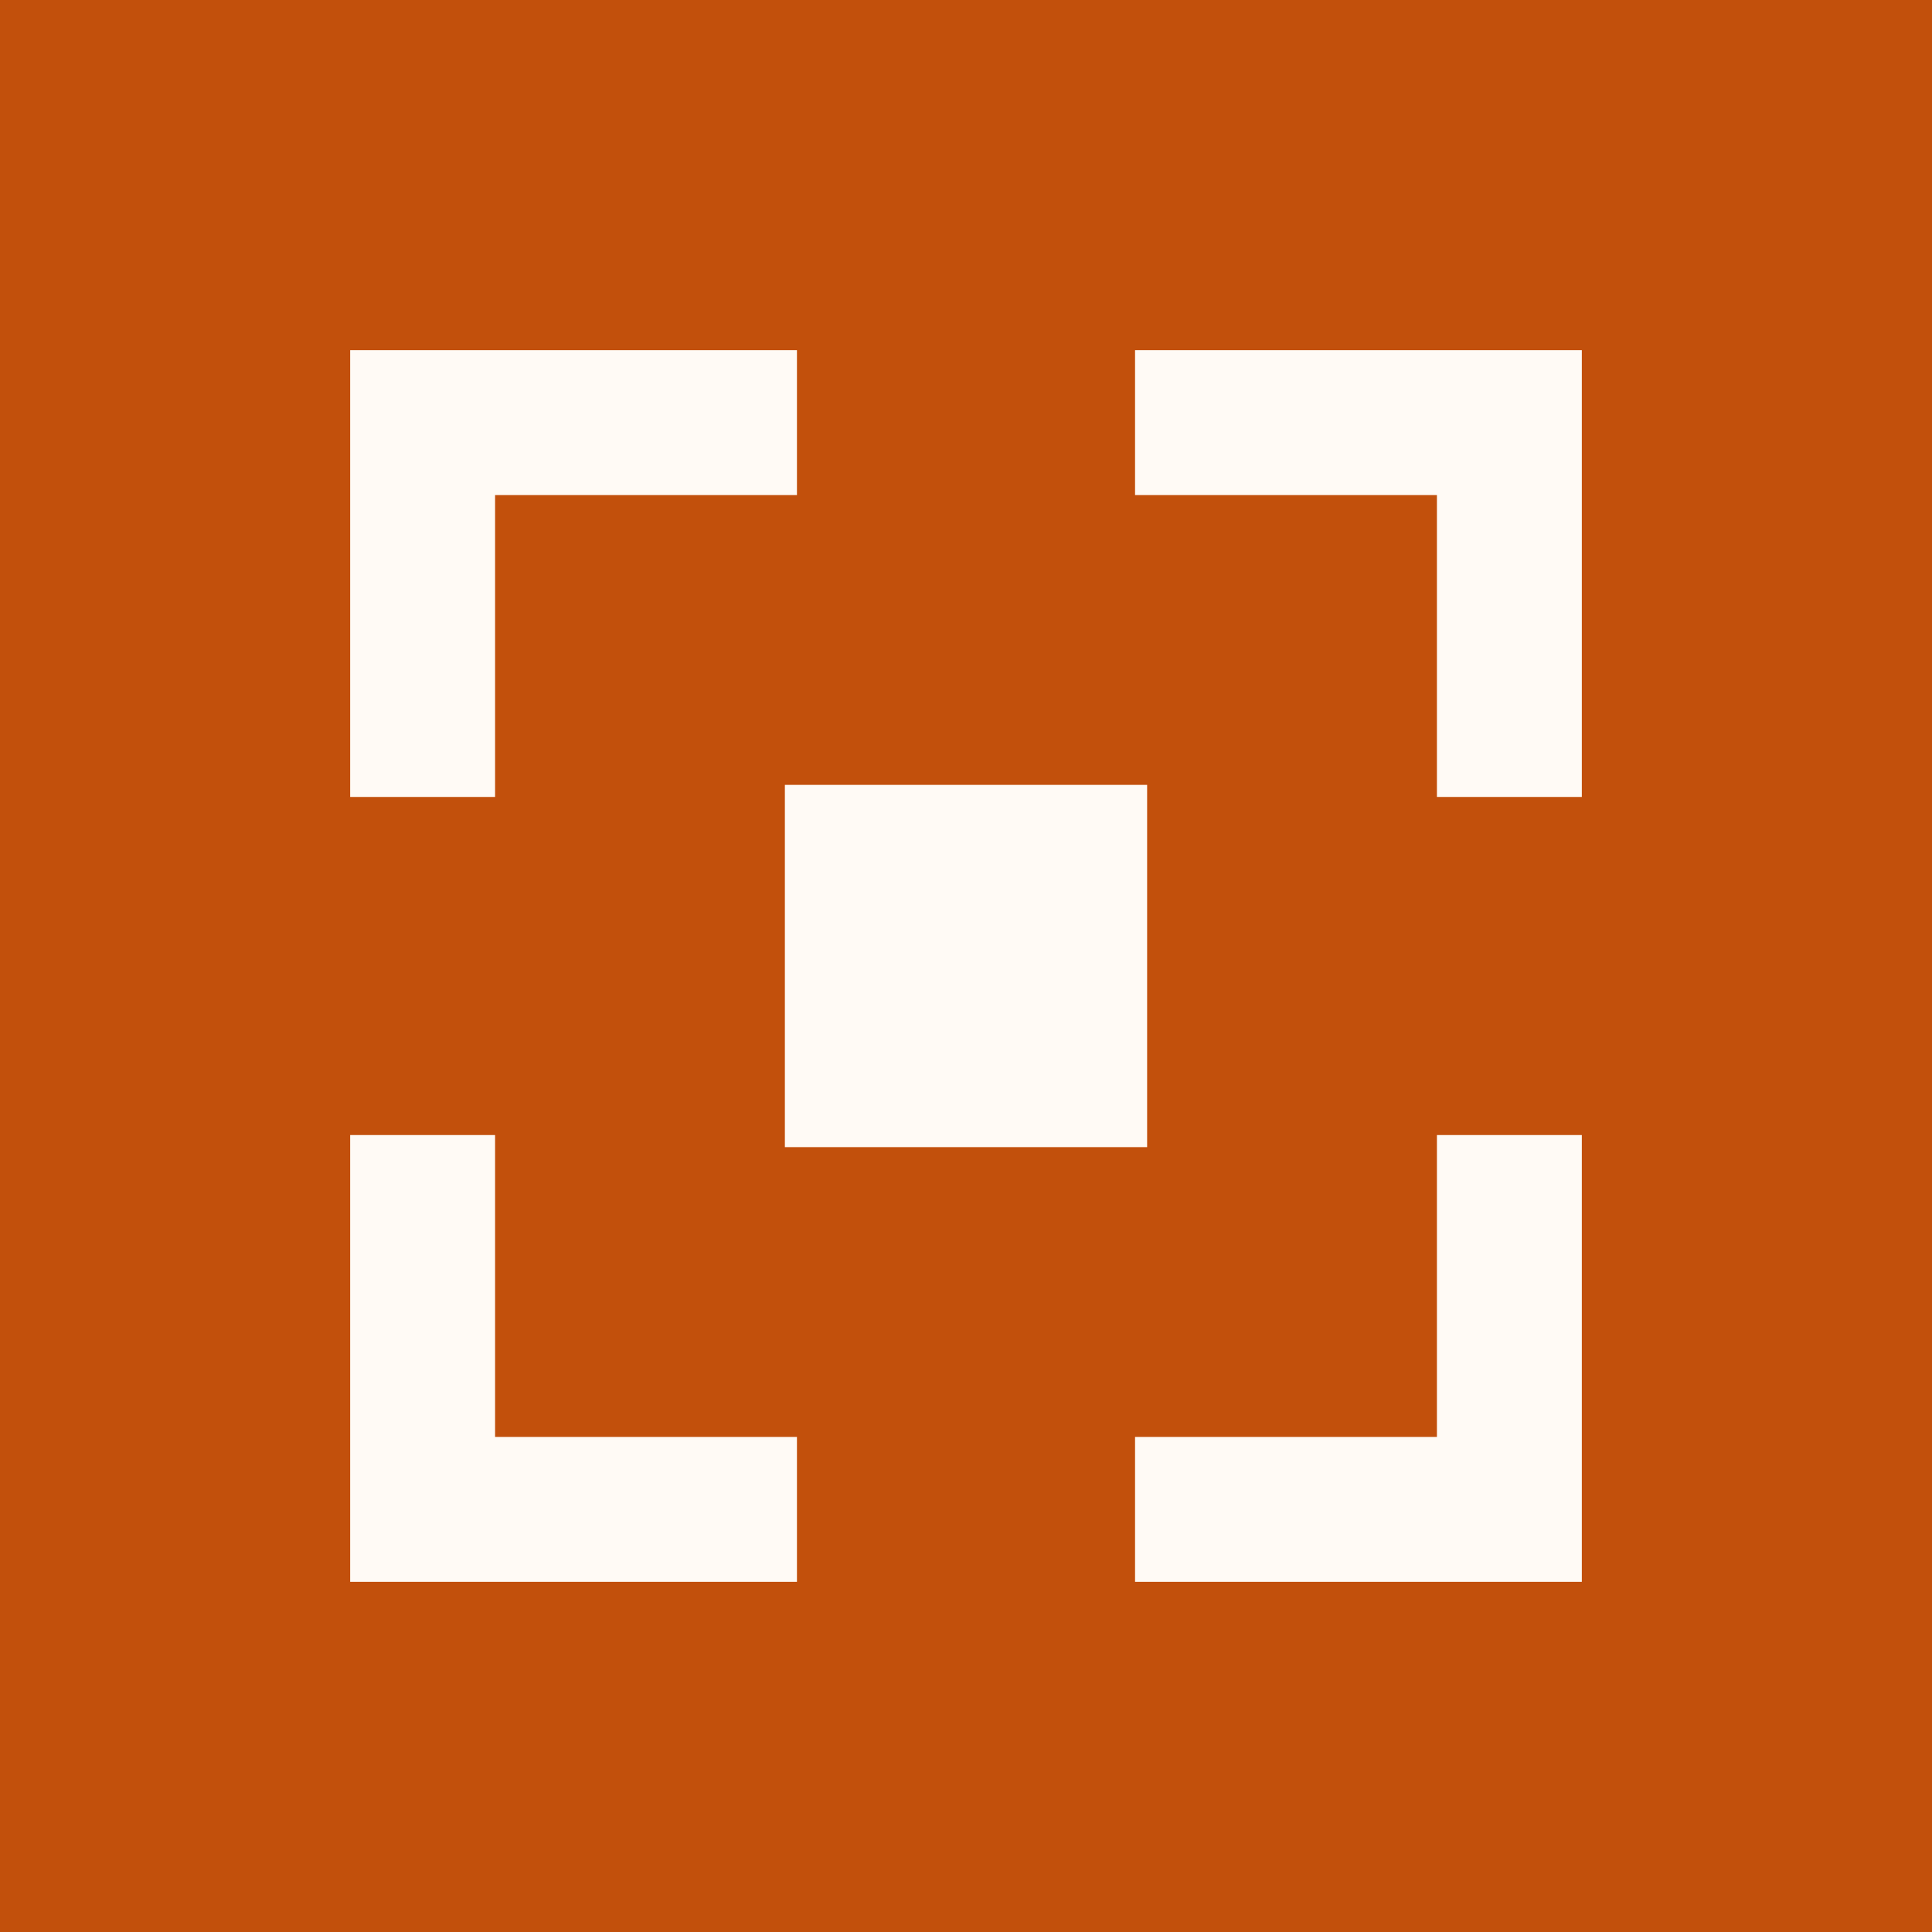
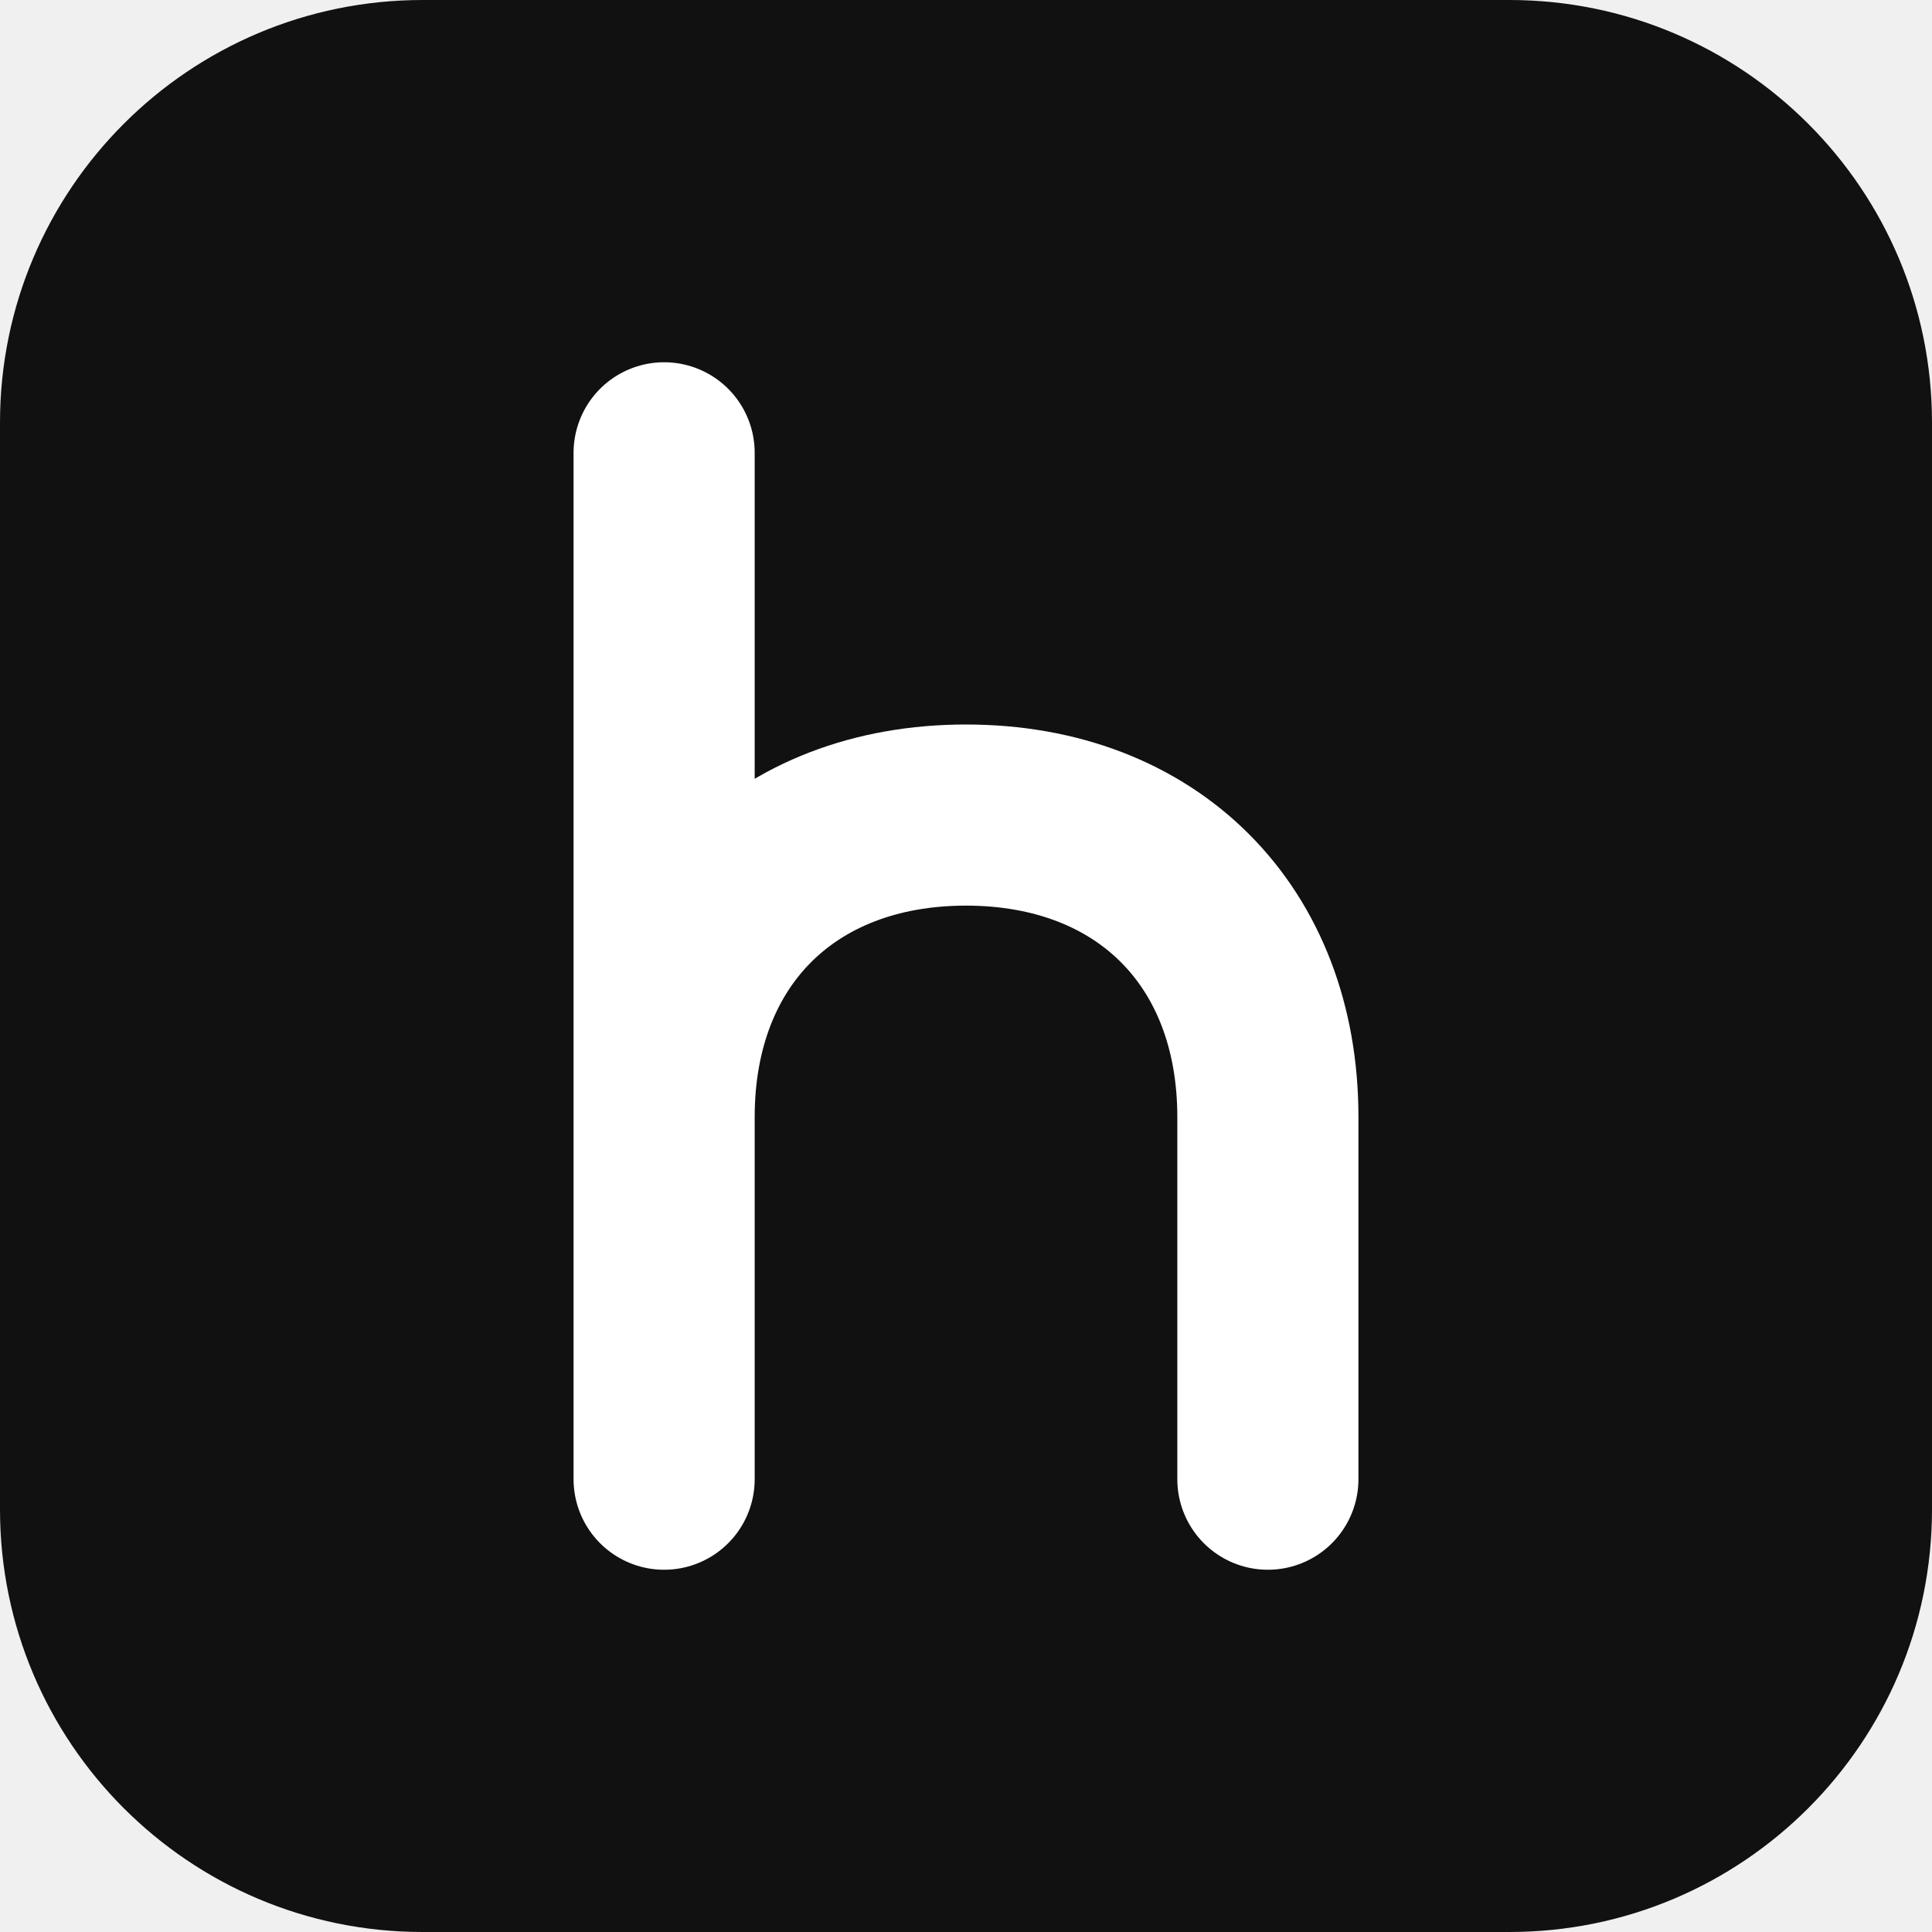
<svg xmlns="http://www.w3.org/2000/svg" viewBox="0 0 32 32">
-   <rect width="32" height="32" fill="#c2500c" />
-   <g fill="none" stroke="#fffaf5" stroke-width="2.4" stroke-linecap="square">
-     <path d="M7 12V7h5" />
-     <path d="M25 12V7h-5" />
-     <path d="M7 20v5h5" />
-     <path d="M25 20v5h-5" />
-   </g>
-   <rect x="13" y="13" width="6" height="6" fill="#fffaf5" />
+   <style>
+     .b { fill: #111 } .h { stroke: #fff }
+     @media (prefers-color-scheme: dark) { .b { fill: #e8e8e8 } .h { stroke: #111 } }
+   </style>
+   <rect class="b" width="32" height="32" rx="7" />
+   <path class="h" fill="none" stroke-width="3" stroke-linecap="round" stroke-linejoin="round" d="M11 7.5v17M11 18.5c0-3 2-5 5-5s5 2 5 5v6" />
</svg>
